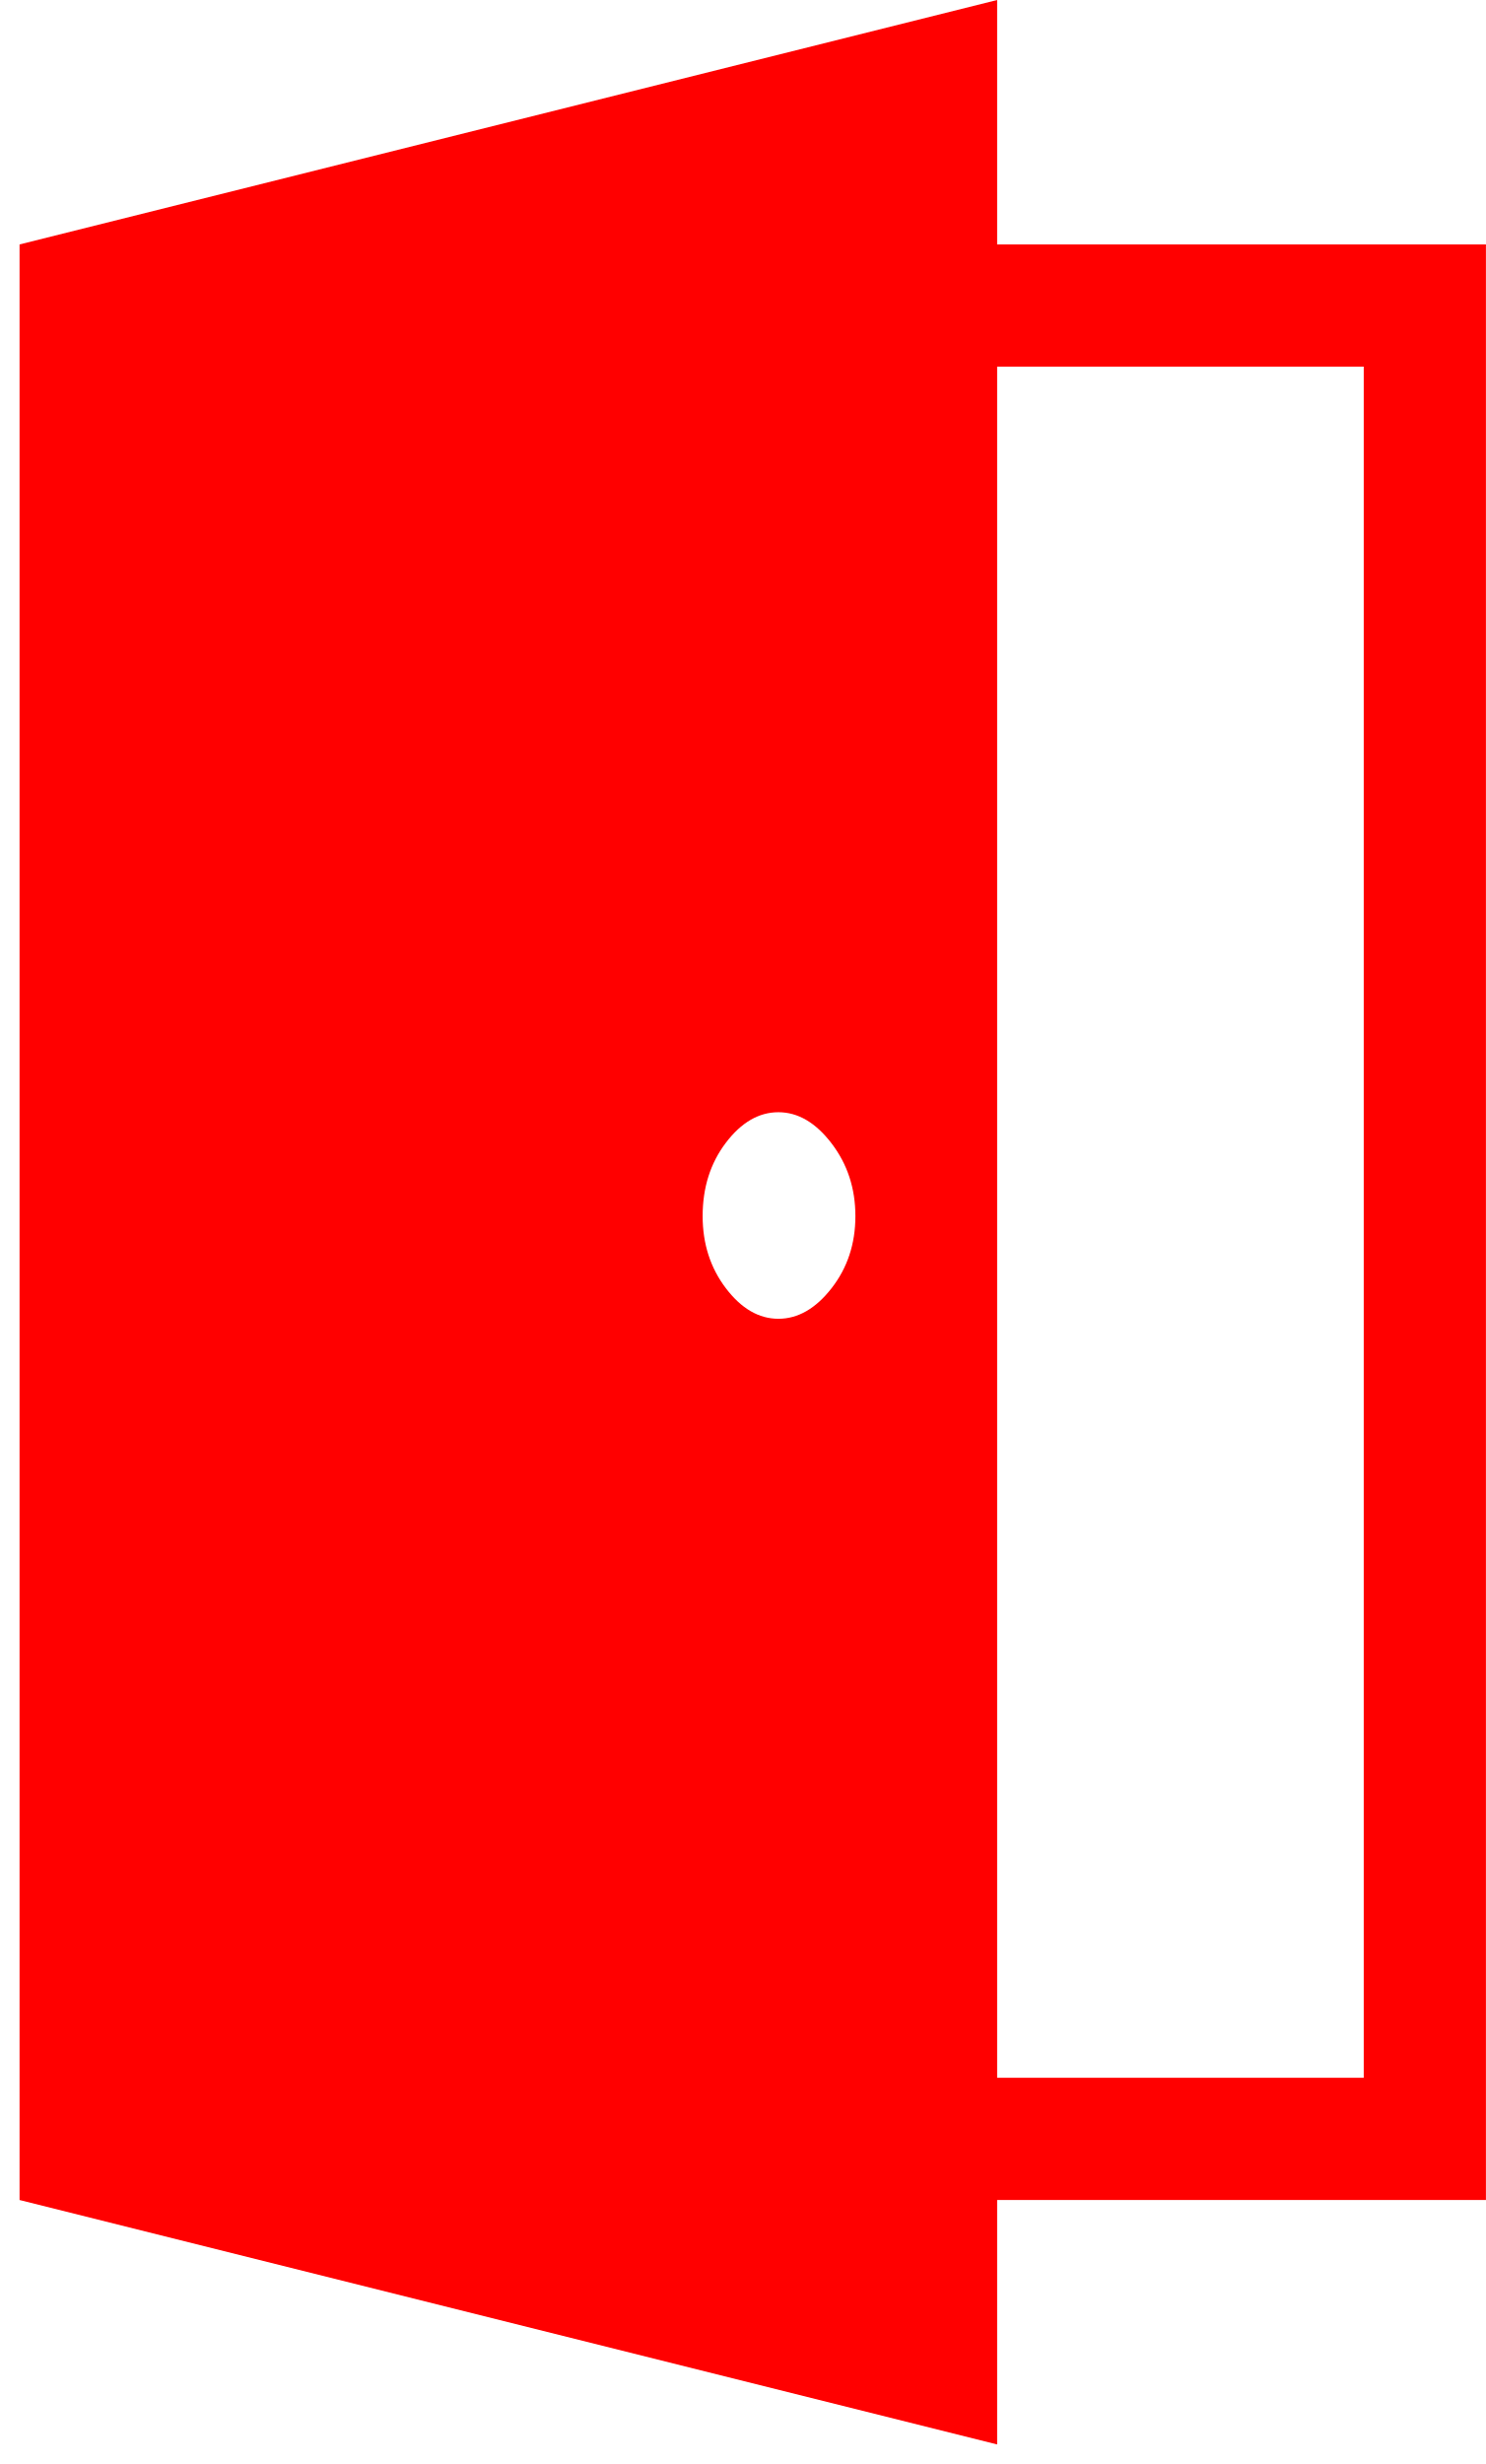
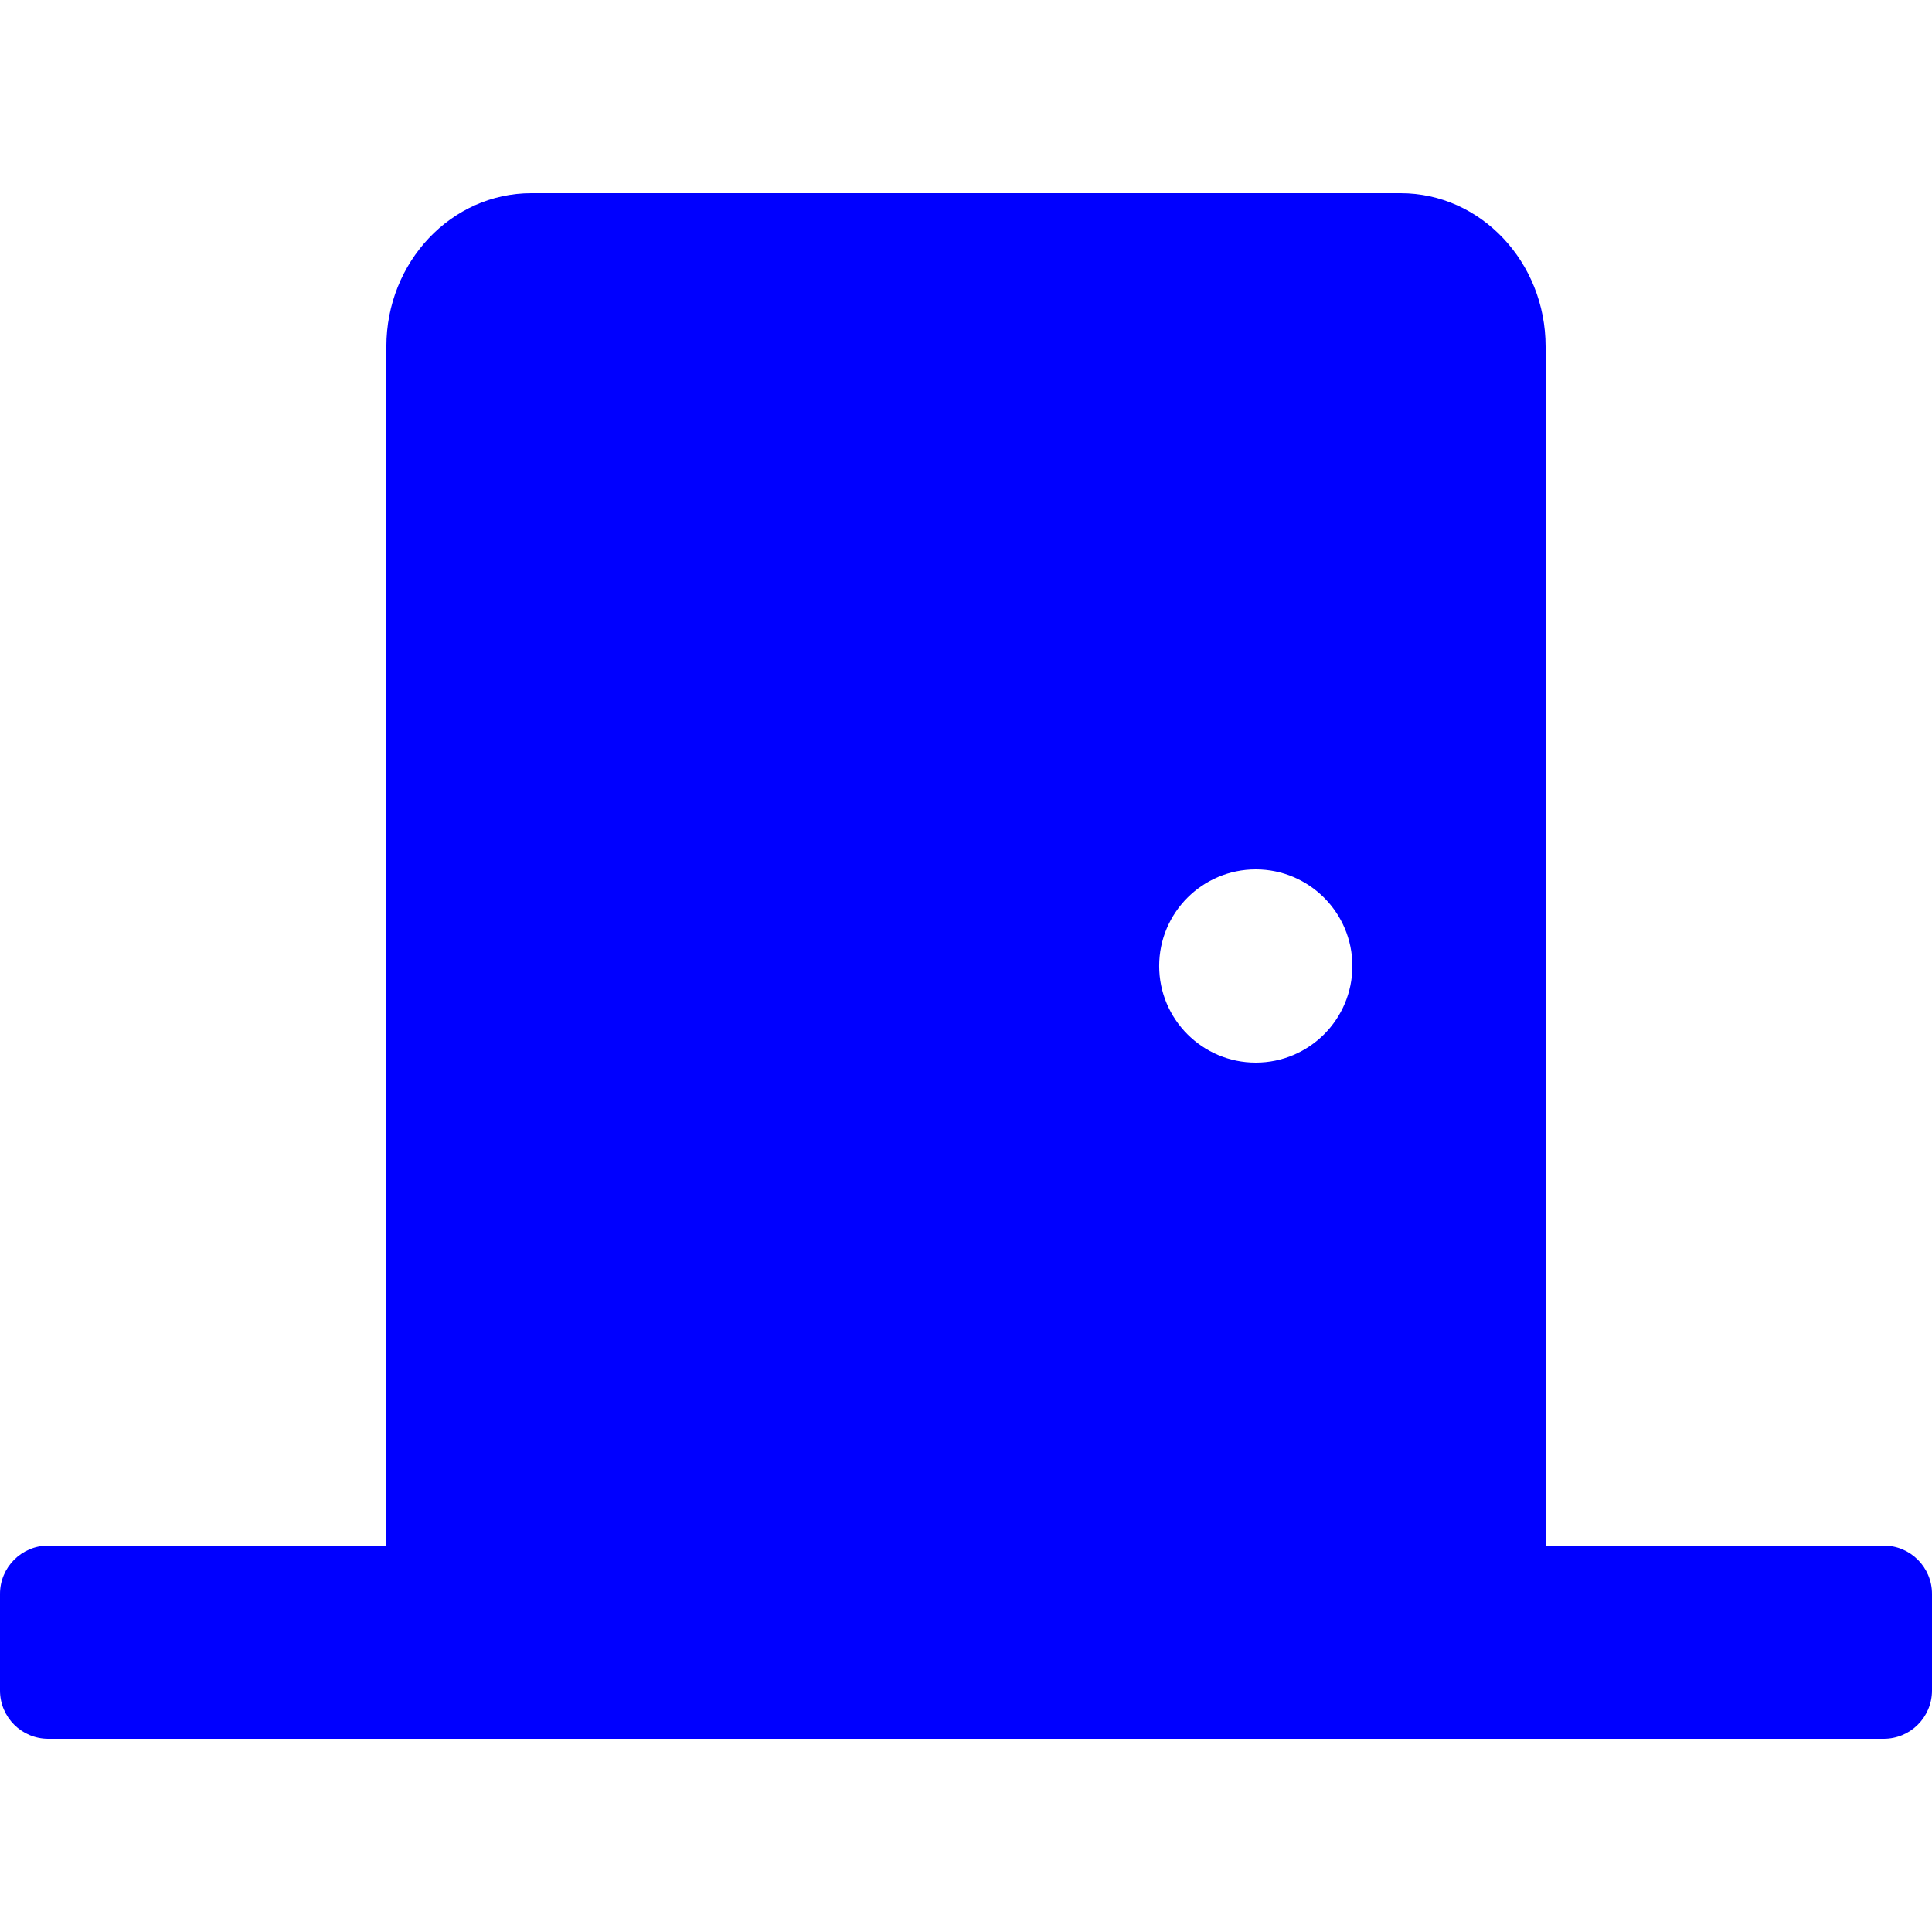
- <svg xmlns="http://www.w3.org/2000/svg" width="1216" height="2016" preserveAspectRatio="xMidYMid meet" viewBox="0 0 1216 2016" style="-ms-transform: rotate(360deg); -webkit-transform: rotate(360deg); transform: rotate(360deg);">
-   <g transform="translate(1216 0) scale(-1 1)">
-     <path d="M400 200H0v1600h400v200l800-200V200L400 0v200zM100 300h300v1400H100V300zm479 779q-24 0-43.5-25T516 995t19.5-59.5T579 910t43 25t19 60q0 34-19 59t-43 25z" fill="red" />
-   </g>
-   <rect x="0" y="0" width="1216" height="2016" fill="rgba(0, 0, 0, 0)" />
+ <svg xmlns="http://www.w3.org/2000/svg" width="18px" height="18px" preserveAspectRatio="xMidYMid meet" viewBox="0 0 640 512" style="-ms-transform: rotate(360deg); -webkit-transform: rotate(360deg); transform: rotate(360deg);">
+   <path d="M624 448H512V50.8C512 22.78 490.47 0 464 0H175.99c-26.47 0-48 22.78-48 50.8V448H16c-8.84 0-16 7.16-16 16v32c0 8.84 7.16 16 16 16h608c8.84 0 16-7.16 16-16v-32c0-8.84-7.16-16-16-16zM415.99 288c-17.67 0-32-14.33-32-32s14.33-32 32-32s32 14.33 32 32c.01 17.67-14.32 32-32 32z" fill="blue" />
+   <rect x="0" y="0" width="640" height="512" fill="rgba(0, 0, 0, 0)" />
</svg>
